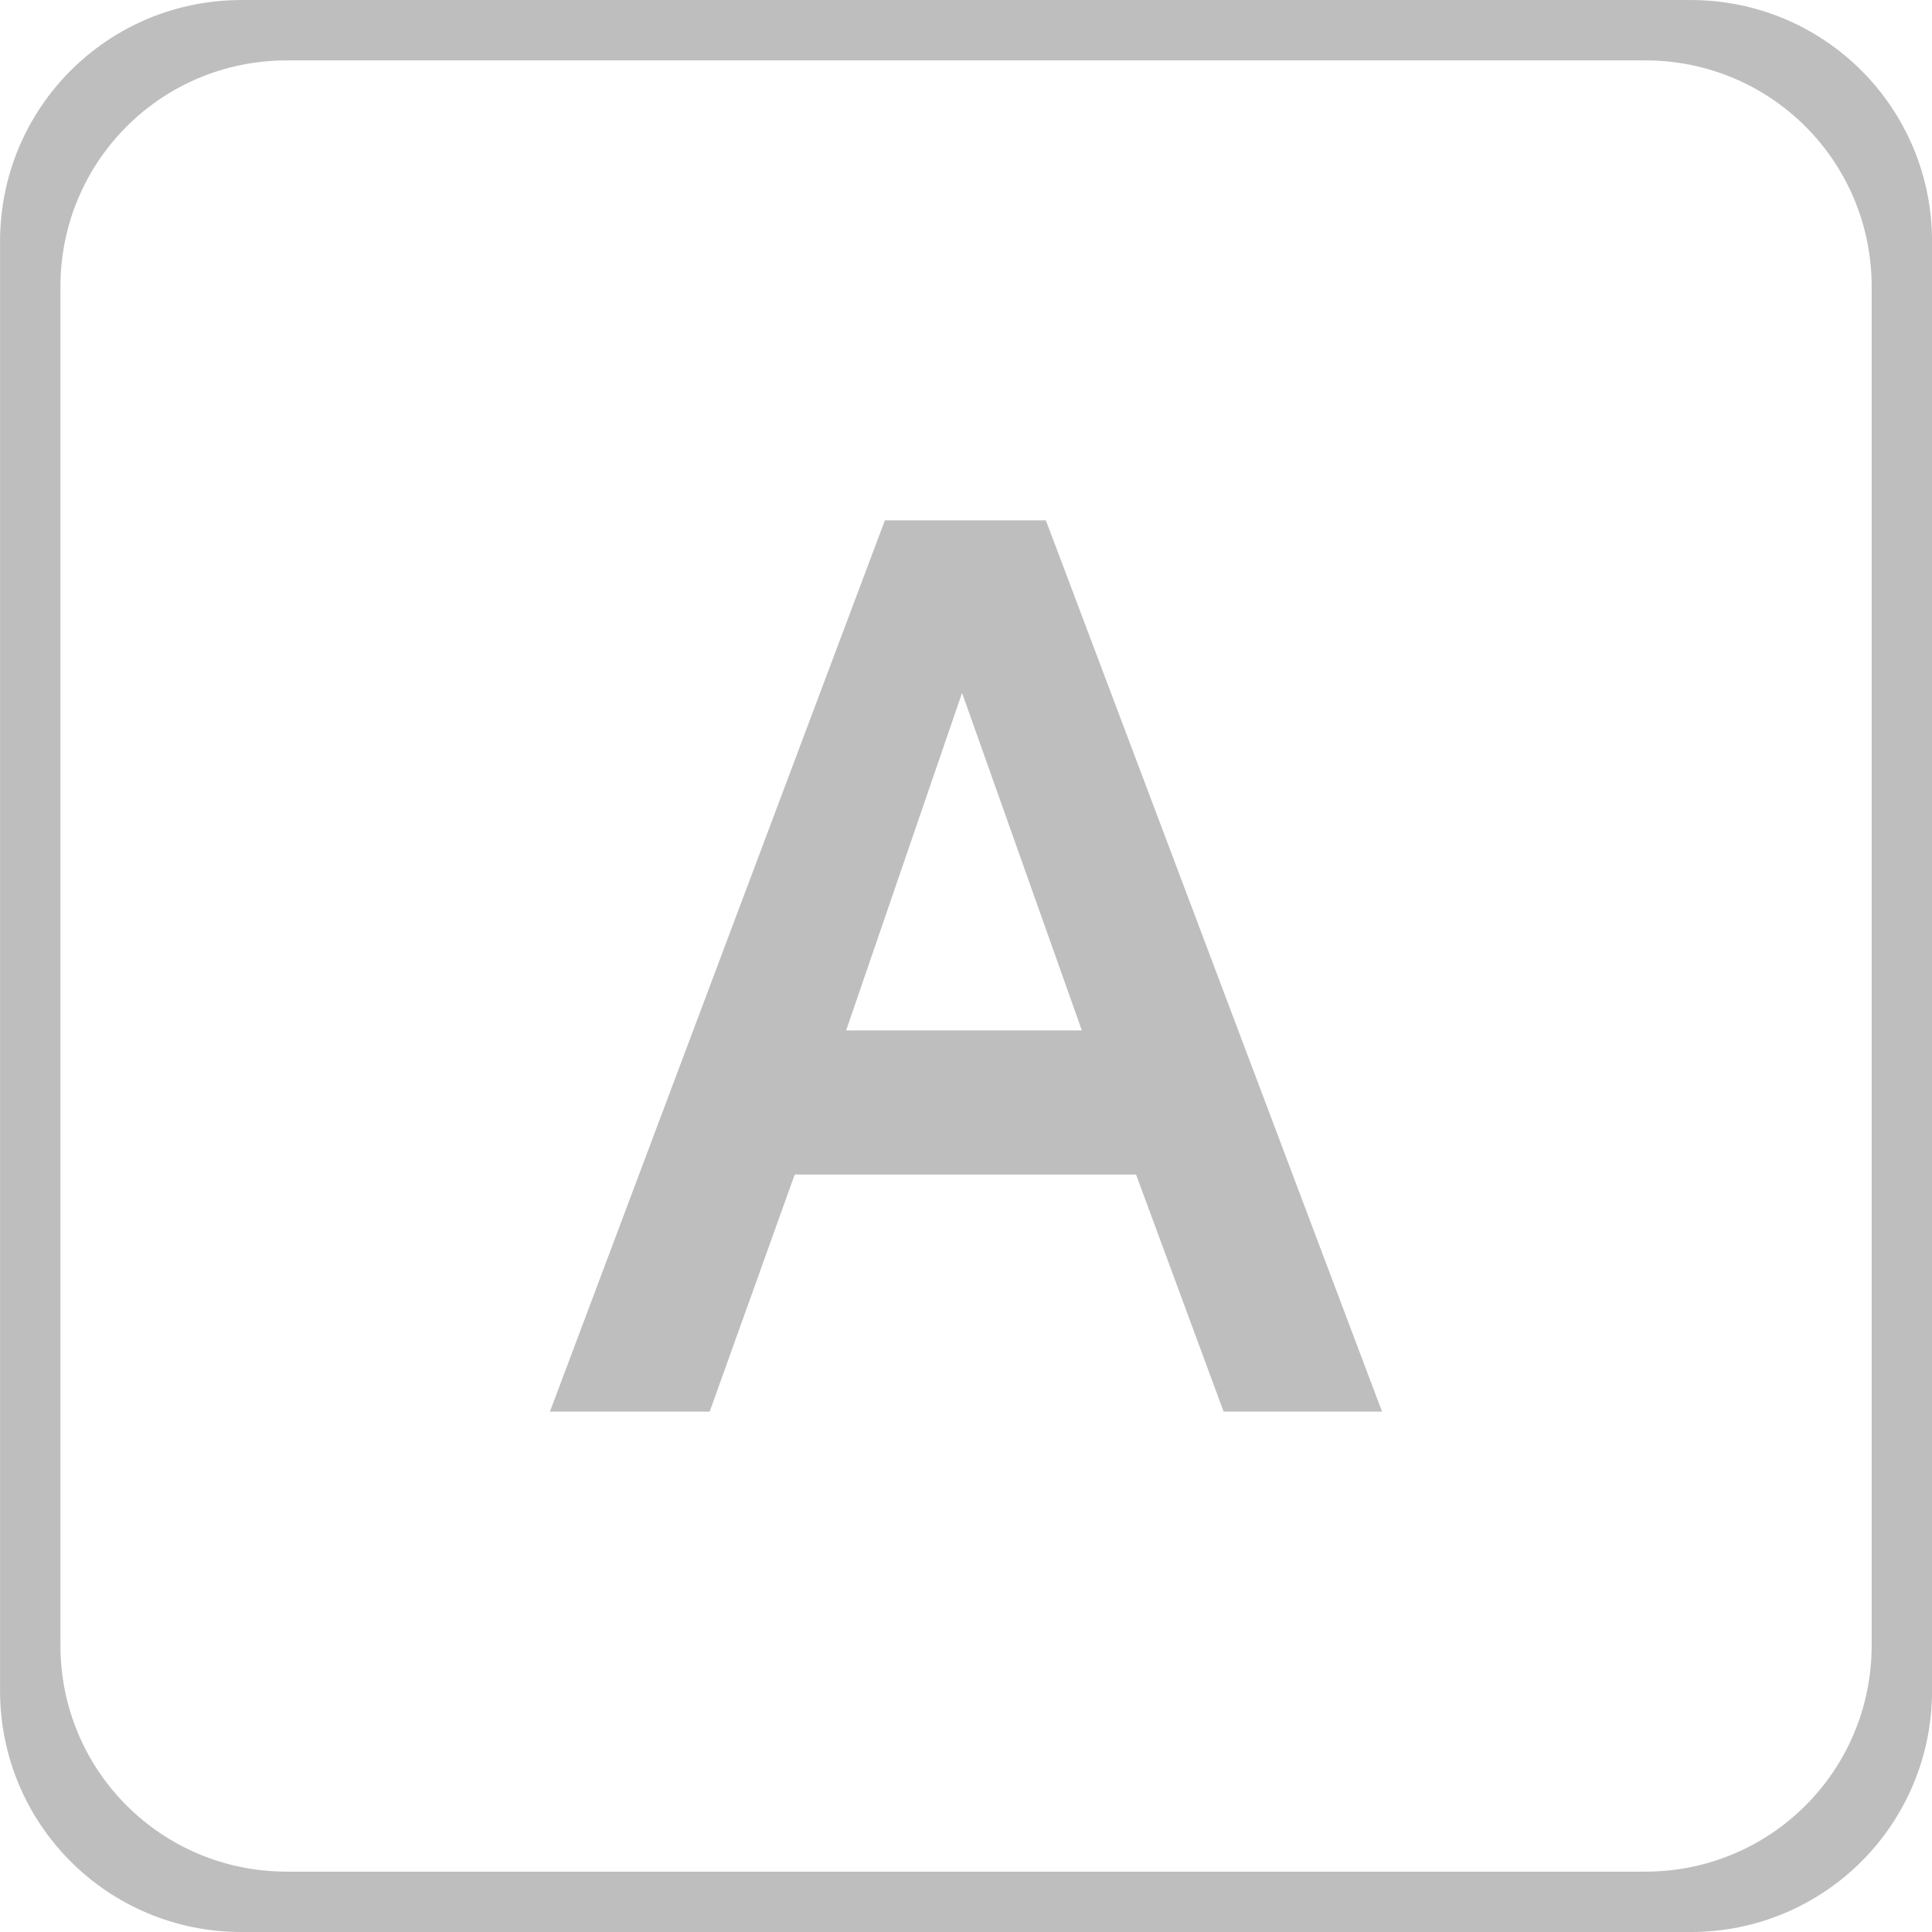
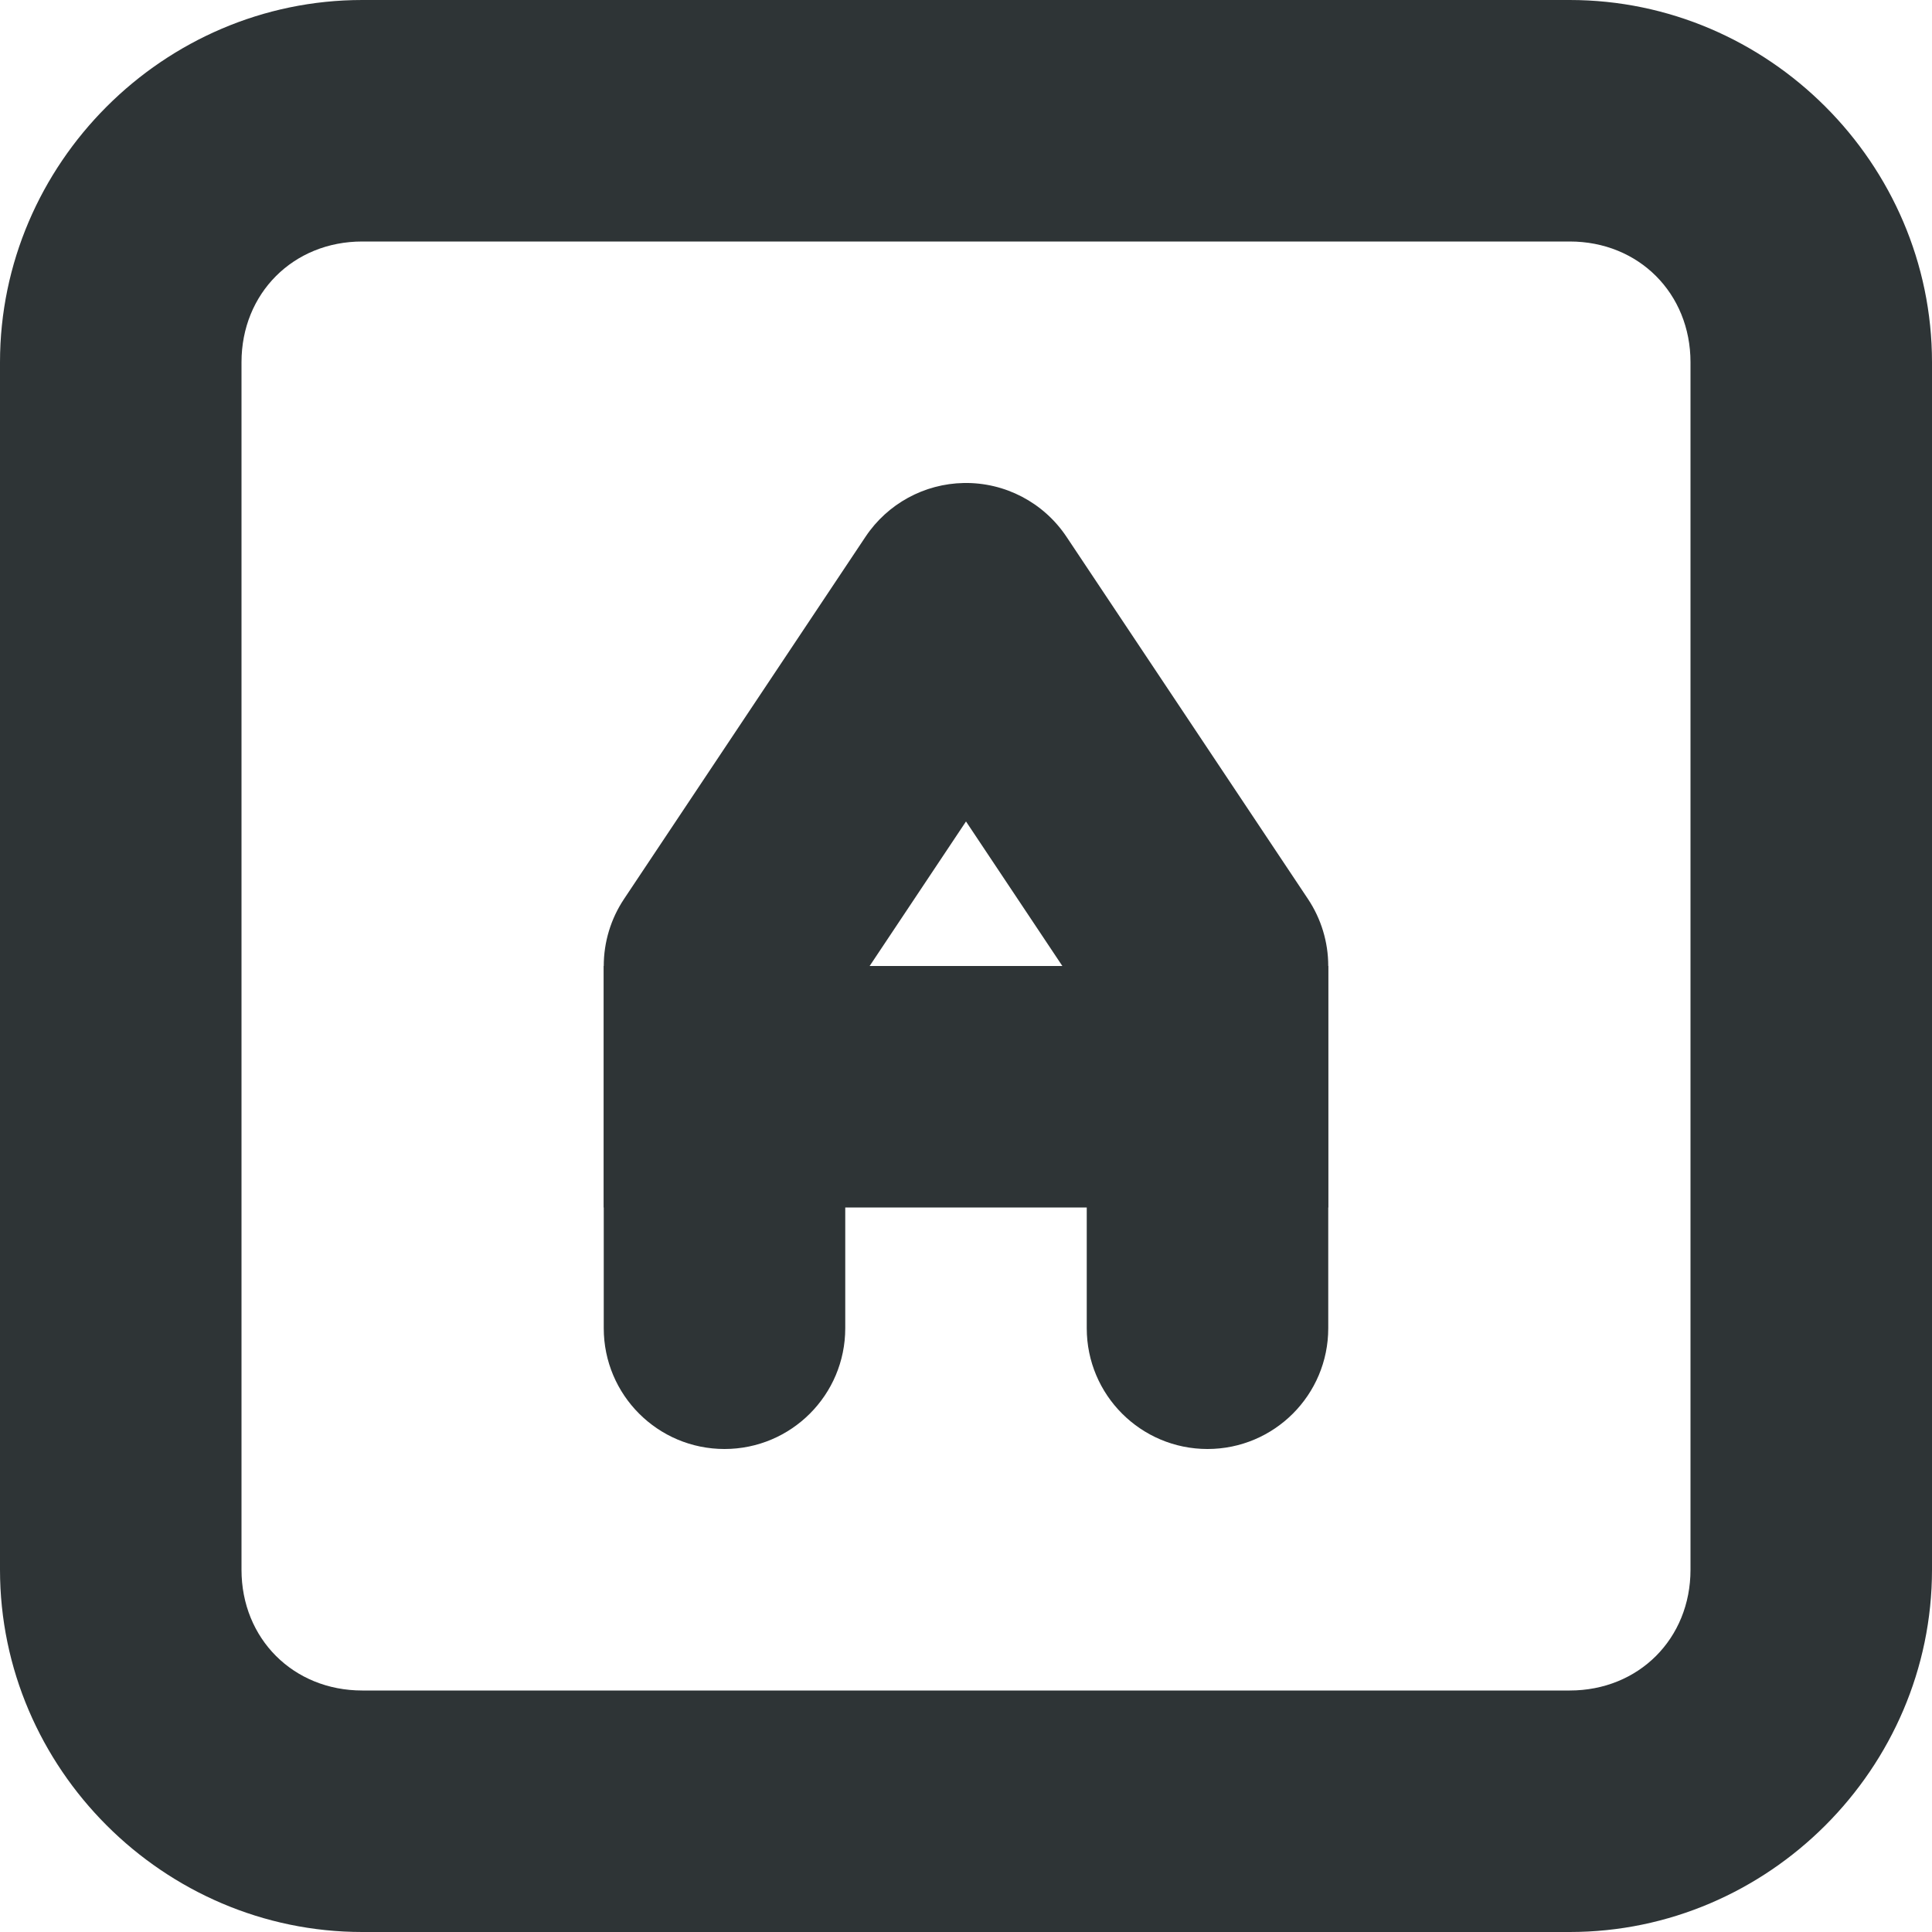
- <svg xmlns="http://www.w3.org/2000/svg" height="16" id="svg7384" version="1.1" width="16">
-   <defs id="defs7386" />
-   <g id="layer2" transform="translate(-43.11759,-127.8728)" />
-   <g id="layer9" transform="translate(-284.1178,-344.8728)" />
-   <g id="layer1" transform="translate(-43.11759,-127.8728)" />
-   <g id="layer3" transform="translate(-43.11759,-127.8728)">
-     <path d="m 47.672,139.563 h 1.323 l 0.704,-1.963 h 2.827 l 0.725,1.963 h 1.312 l -2.784,-7.381 h -1.333 z m 2.453,-3.157 0.96,-2.795 0.992,2.795 z" id="path4842" style="font-weight:bold;font-size:medium;line-height:25px;font-family:Cantarell;-inkscape-font-specification:'Cantarell, Bold';letter-spacing:0px;word-spacing:0px;fill:#bebebe;stroke-width:1px" />
-     <path d="m 45.118,127.873 c -1.108,0 -2,0.892 -2,2 v 12 c 0,1.108 0.892,2 2,2 h 12 c 1.108,0 2,-0.892 2,-2 v -12 c 0,-1.108 -0.892,-2 -2,-2 z m 0.375,0.5 h 11.25 c 1.039,0 1.875,0.836 1.875,1.875 v 11.25 c 0,1.039 -0.836,1.875 -1.875,1.875 h -11.25 c -1.039,0 -1.875,-0.836 -1.875,-1.875 v -11.25 c 0,-1.039 0.836,-1.875 1.875,-1.875 z" id="path4922" style="fill:#bebebe" />
+ <svg xmlns="http://www.w3.org/2000/svg" width="16" height="16">
+   <g color="#000" font-weight="400" font-family="sans-serif" white-space="normal" fill="#2e3436">
+     <path d="M3 0C1.355 0 0 1.355 0 3v10c0 1.645 1.355 3 3 3h10c1.645 0 3-1.355 3-3V3c0-1.645-1.355-3-3-3zm0 2h10c.571 0 1 .429 1 1v10c0 .571-.429 1-1 1H3c-.571 0-1-.429-1-1V3c0-.571.429-1 1-1z" style="line-height:normal;font-variant-ligatures:normal;font-variant-position:normal;font-variant-caps:normal;font-variant-numeric:normal;font-variant-alternates:normal;font-feature-settings:normal;text-indent:0;text-align:start;text-decoration-line:none;text-decoration-style:solid;text-decoration-color:#000;text-transform:none;text-orientation:mixed;shape-padding:0;isolation:auto;mix-blend-mode:normal" overflow="visible" />
+     <path d="M7.982 4a1 1 0 0 0-.814.445l-2 3A1 1 0 0 0 5 8v3a1 1 0 1 0 2 0V8.303l1-1.5 1 1.5V11a1 1 0 1 0 2 0V8a1 1 0 0 0-.168-.555l-2-3A1 1 0 0 0 7.982 4z" style="line-height:normal;font-variant-ligatures:normal;font-variant-position:normal;font-variant-caps:normal;font-variant-numeric:normal;font-variant-alternates:normal;font-feature-settings:normal;text-indent:0;text-align:start;text-decoration-line:none;text-decoration-style:solid;text-decoration-color:#000;text-transform:none;text-orientation:mixed;shape-padding:0;isolation:auto;mix-blend-mode:normal" overflow="visible" />
+     <path d="M5 8v2h6V8H6z" style="line-height:normal;font-variant-ligatures:normal;font-variant-position:normal;font-variant-caps:normal;font-variant-numeric:normal;font-variant-alternates:normal;font-feature-settings:normal;text-indent:0;text-align:start;text-decoration-line:none;text-decoration-style:solid;text-decoration-color:#000;text-transform:none;text-orientation:mixed;shape-padding:0;isolation:auto;mix-blend-mode:normal" overflow="visible" />
  </g>
</svg>
